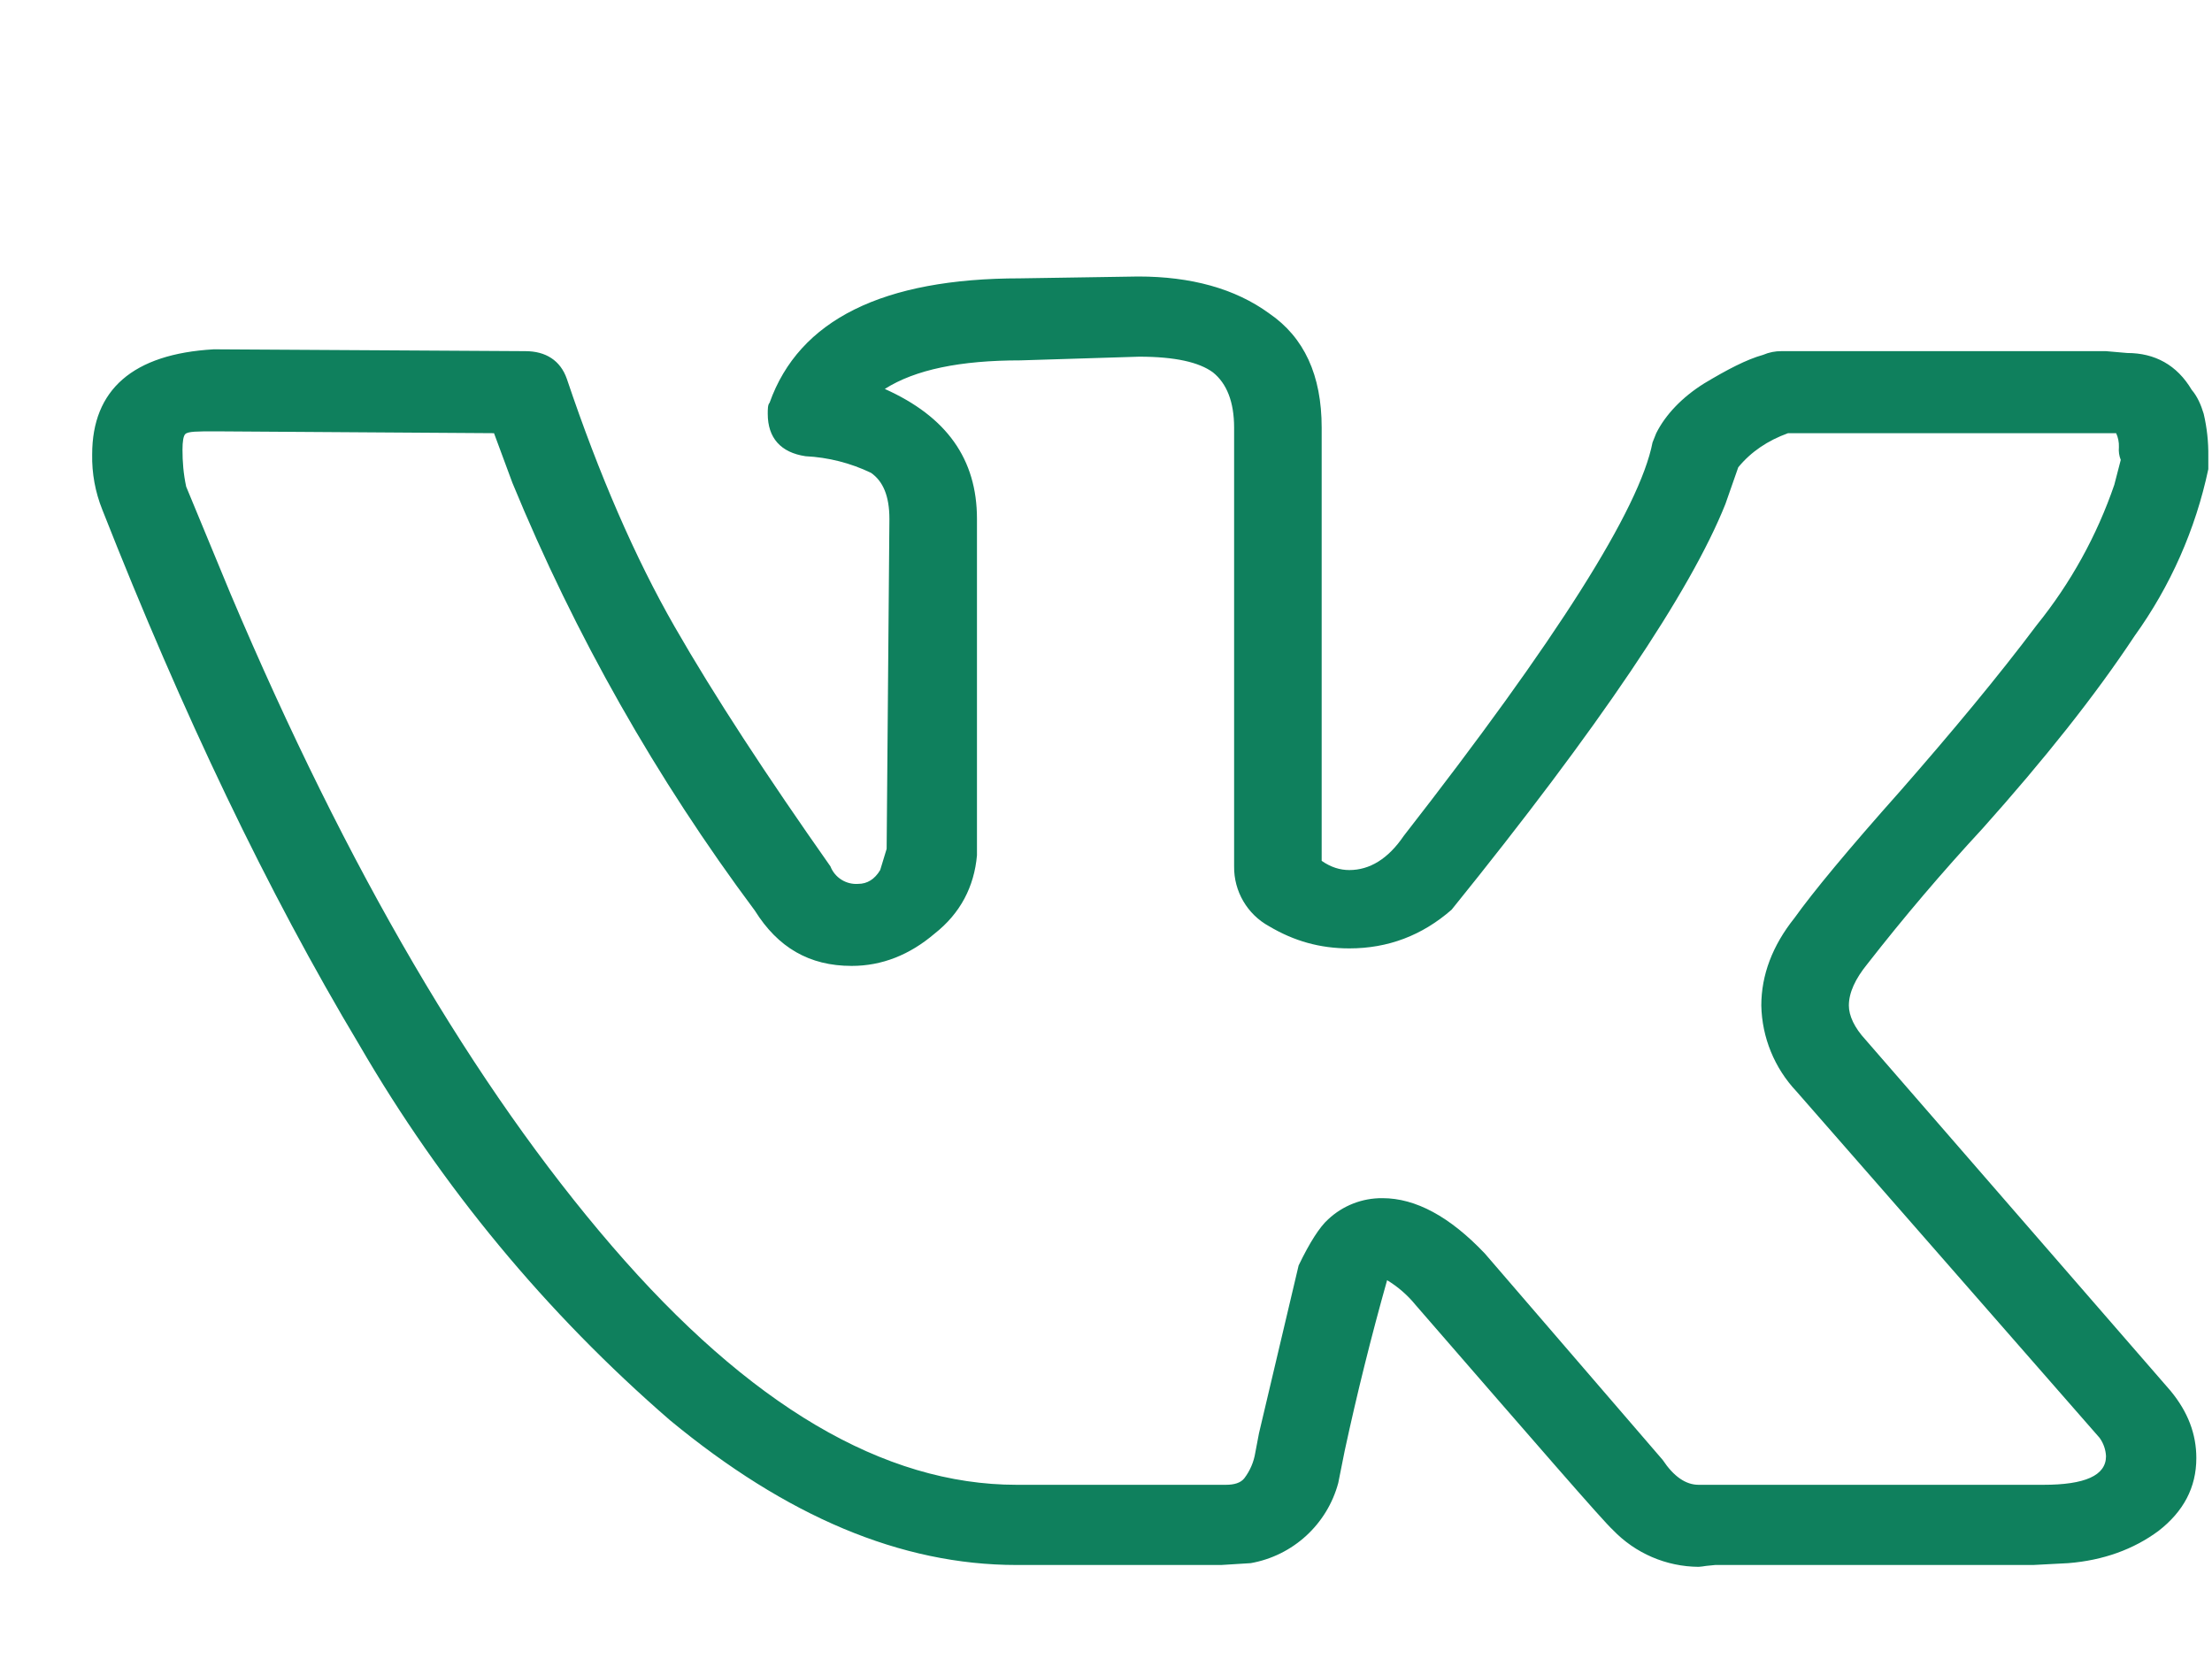
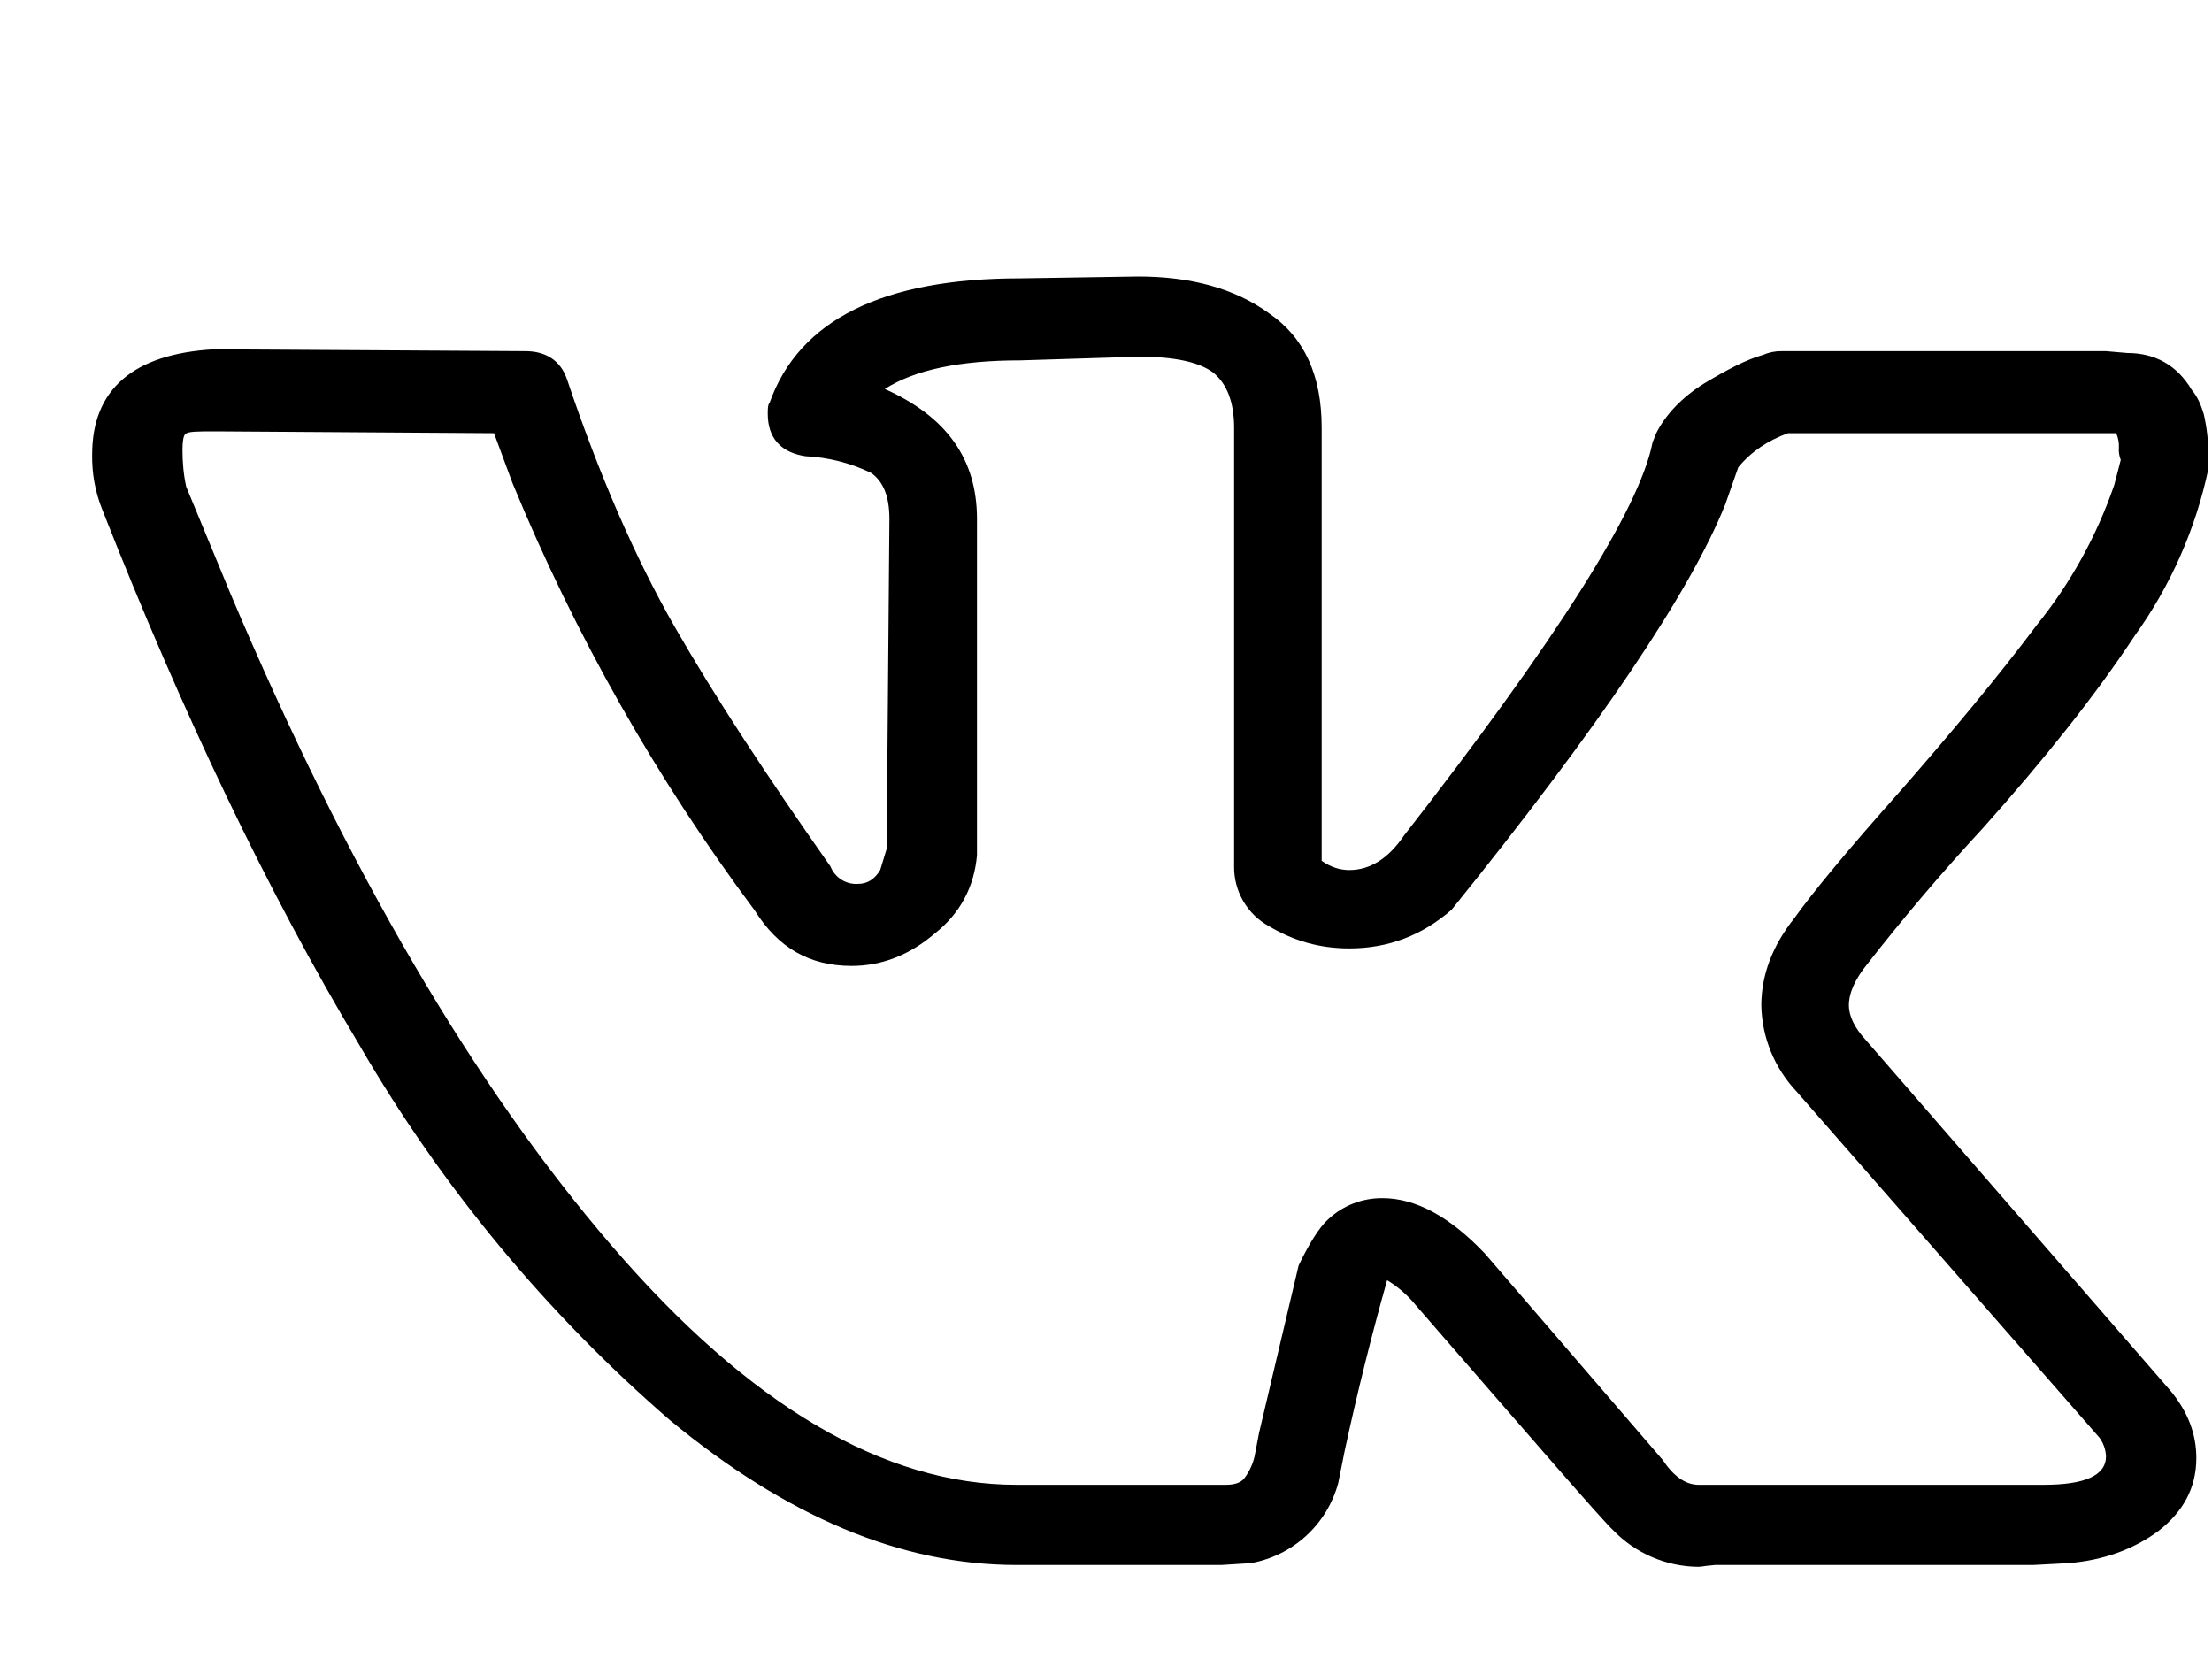
<svg xmlns="http://www.w3.org/2000/svg" viewBox="0 0 24 18" fill="none">
-   <path d="M1 4.93c0-.7.44-1.09 1.32-1.14l3.38.02c.22 0 .38.1.45.3.35 1.04.74 1.94 1.17 2.69.43.75 1 1.62 1.69 2.6a.3.3 0 0 0 .3.19c.1 0 .18-.05.24-.15l.07-.23.03-3.58c0-.25-.07-.41-.2-.5a1.85 1.85 0 0 0-.71-.18c-.27-.04-.41-.2-.41-.46 0-.05 0-.1.02-.12.32-.9 1.23-1.35 2.72-1.35l1.28-.02c.57 0 1.05.13 1.42.4.38.26.57.67.57 1.24v4.7c.1.07.2.1.3.1.22 0 .42-.12.59-.37 1.66-2.13 2.56-3.55 2.7-4.27l.04-.1c.1-.2.28-.39.52-.54.25-.15.46-.26.64-.31a.49.49 0 0 1 .2-.04h3.52l.23.02c.3 0 .54.13.7.4.06.07.1.16.13.26a1.91 1.91 0 0 1 .05.46v.14a4.8 4.8 0 0 1-.8 1.81c-.43.65-.98 1.34-1.65 2.09a22.9 22.9 0 0 0-1.25 1.47c-.13.16-.2.31-.2.45 0 .11.06.24.18.37l3.31 3.81c.19.23.28.47.28.73 0 .32-.14.58-.41.79-.27.2-.6.32-.98.35l-.38.02h-3.45l-.1.01a.76.76 0 0 1-.08.01 1.3 1.3 0 0 1-.93-.4c-.11-.1-.82-.92-2.14-2.44a1.2 1.2 0 0 0-.31-.27 30.76 30.76 0 0 0-.46 1.85l-.07.35a1.2 1.2 0 0 1-.95.87l-.32.02h-2.22c-1.26 0-2.5-.53-3.76-1.57a16 16 0 0 1-3.37-4.07c-1-1.67-1.92-3.6-2.79-5.81a1.53 1.53 0 0 1-.11-.6Zm13.64 5.36c-.32 0-.6-.08-.87-.24a.73.73 0 0 1-.38-.65v-4.76c0-.28-.08-.48-.23-.6-.15-.11-.41-.17-.8-.17l-1.29.04c-.65 0-1.14.1-1.47.31.67.3 1 .76 1 1.41v3.65c-.03.34-.18.63-.46.85-.27.23-.57.35-.9.35-.46 0-.8-.2-1.05-.6a21.33 21.33 0 0 1-2.63-4.64l-.2-.54-3.02-.02c-.2 0-.3 0-.33.03-.02.02-.03.08-.03.17 0 .13.01.26.04.4l.48 1.16c1.27 3 2.65 5.35 4.14 7.08 1.49 1.73 2.95 2.59 4.39 2.59h2.27c.09 0 .16-.02.2-.07a.62.62 0 0 0 .12-.28l.04-.21.43-1.82c.12-.25.23-.42.32-.5a.85.85 0 0 1 .59-.23c.36 0 .73.2 1.11.6l1.93 2.24c.12.18.25.27.39.27h3.74c.45 0 .68-.1.68-.31a.37.37 0 0 0-.07-.2l-3.29-3.76a1.4 1.4 0 0 1-.38-.93c0-.33.12-.65.36-.95.2-.28.58-.74 1.15-1.38.56-.64 1.06-1.24 1.48-1.8a5 5 0 0 0 .84-1.52l.07-.27a.3.3 0 0 1-.02-.14.33.33 0 0 0-.03-.15h-3.56c-.22.08-.4.2-.54.37l-.14.4c-.38.95-1.37 2.42-2.97 4.4-.32.28-.69.42-1.11.42z" fill="#0f805d" />
+   <path d="M1 4.93c0-.7.44-1.09 1.32-1.14l3.38.02c.22 0 .38.1.45.3.35 1.04.74 1.94 1.17 2.69.43.75 1 1.62 1.69 2.6a.3.3 0 0 0 .3.19c.1 0 .18-.05.24-.15l.07-.23.03-3.58c0-.25-.07-.41-.2-.5a1.85 1.85 0 0 0-.71-.18c-.27-.04-.41-.2-.41-.46 0-.05 0-.1.02-.12.32-.9 1.23-1.35 2.72-1.35l1.28-.02c.57 0 1.05.13 1.42.4.38.26.57.67.57 1.24v4.7c.1.07.2.1.3.1.22 0 .42-.12.59-.37 1.66-2.13 2.56-3.55 2.7-4.27l.04-.1c.1-.2.28-.39.52-.54.25-.15.46-.26.64-.31a.49.49 0 0 1 .2-.04h3.52l.23.02c.3 0 .54.13.7.4.06.07.1.16.13.26a1.91 1.91 0 0 1 .05.46v.14a4.8 4.8 0 0 1-.8 1.81c-.43.65-.98 1.34-1.65 2.09a22.9 22.9 0 0 0-1.25 1.47c-.13.16-.2.31-.2.45 0 .11.06.24.18.37l3.31 3.81c.19.23.28.47.28.73 0 .32-.14.58-.41.79-.27.2-.6.32-.98.35l-.38.02h-3.45l-.1.01a.76.76 0 0 1-.08.01 1.3 1.3 0 0 1-.93-.4c-.11-.1-.82-.92-2.14-2.44a1.2 1.2 0 0 0-.31-.27 30.76 30.76 0 0 0-.46 1.85l-.07.35a1.2 1.2 0 0 1-.95.87l-.32.02h-2.22c-1.26 0-2.5-.53-3.76-1.57a16 16 0 0 1-3.37-4.07c-1-1.67-1.92-3.6-2.79-5.81a1.53 1.53 0 0 1-.11-.6Zm13.64 5.36c-.32 0-.6-.08-.87-.24a.73.73 0 0 1-.38-.65v-4.76c0-.28-.08-.48-.23-.6-.15-.11-.41-.17-.8-.17l-1.29.04c-.65 0-1.14.1-1.47.31.67.3 1 .76 1 1.41v3.65c-.03.34-.18.63-.46.85-.27.23-.57.35-.9.35-.46 0-.8-.2-1.05-.6a21.33 21.33 0 0 1-2.63-4.64l-.2-.54-3.02-.02c-.2 0-.3 0-.33.03-.02.02-.03.08-.03.17 0 .13.01.26.04.4l.48 1.16c1.27 3 2.65 5.35 4.14 7.08 1.49 1.73 2.95 2.59 4.39 2.59h2.27c.09 0 .16-.02.2-.07a.62.62 0 0 0 .12-.28l.04-.21.43-1.82c.12-.25.23-.42.32-.5a.85.85 0 0 1 .59-.23c.36 0 .73.2 1.11.6l1.93 2.24c.12.18.25.27.39.27h3.74c.45 0 .68-.1.68-.31a.37.37 0 0 0-.07-.2l-3.29-3.76a1.4 1.4 0 0 1-.38-.93c0-.33.12-.65.36-.95.2-.28.58-.74 1.15-1.38.56-.64 1.06-1.24 1.48-1.8a5 5 0 0 0 .84-1.52l.07-.27a.3.3 0 0 1-.02-.14.33.33 0 0 0-.03-.15h-3.56c-.22.08-.4.2-.54.37l-.14.4c-.38.95-1.37 2.42-2.97 4.4-.32.28-.69.42-1.11.42z" fill="currentColor" />
</svg>
